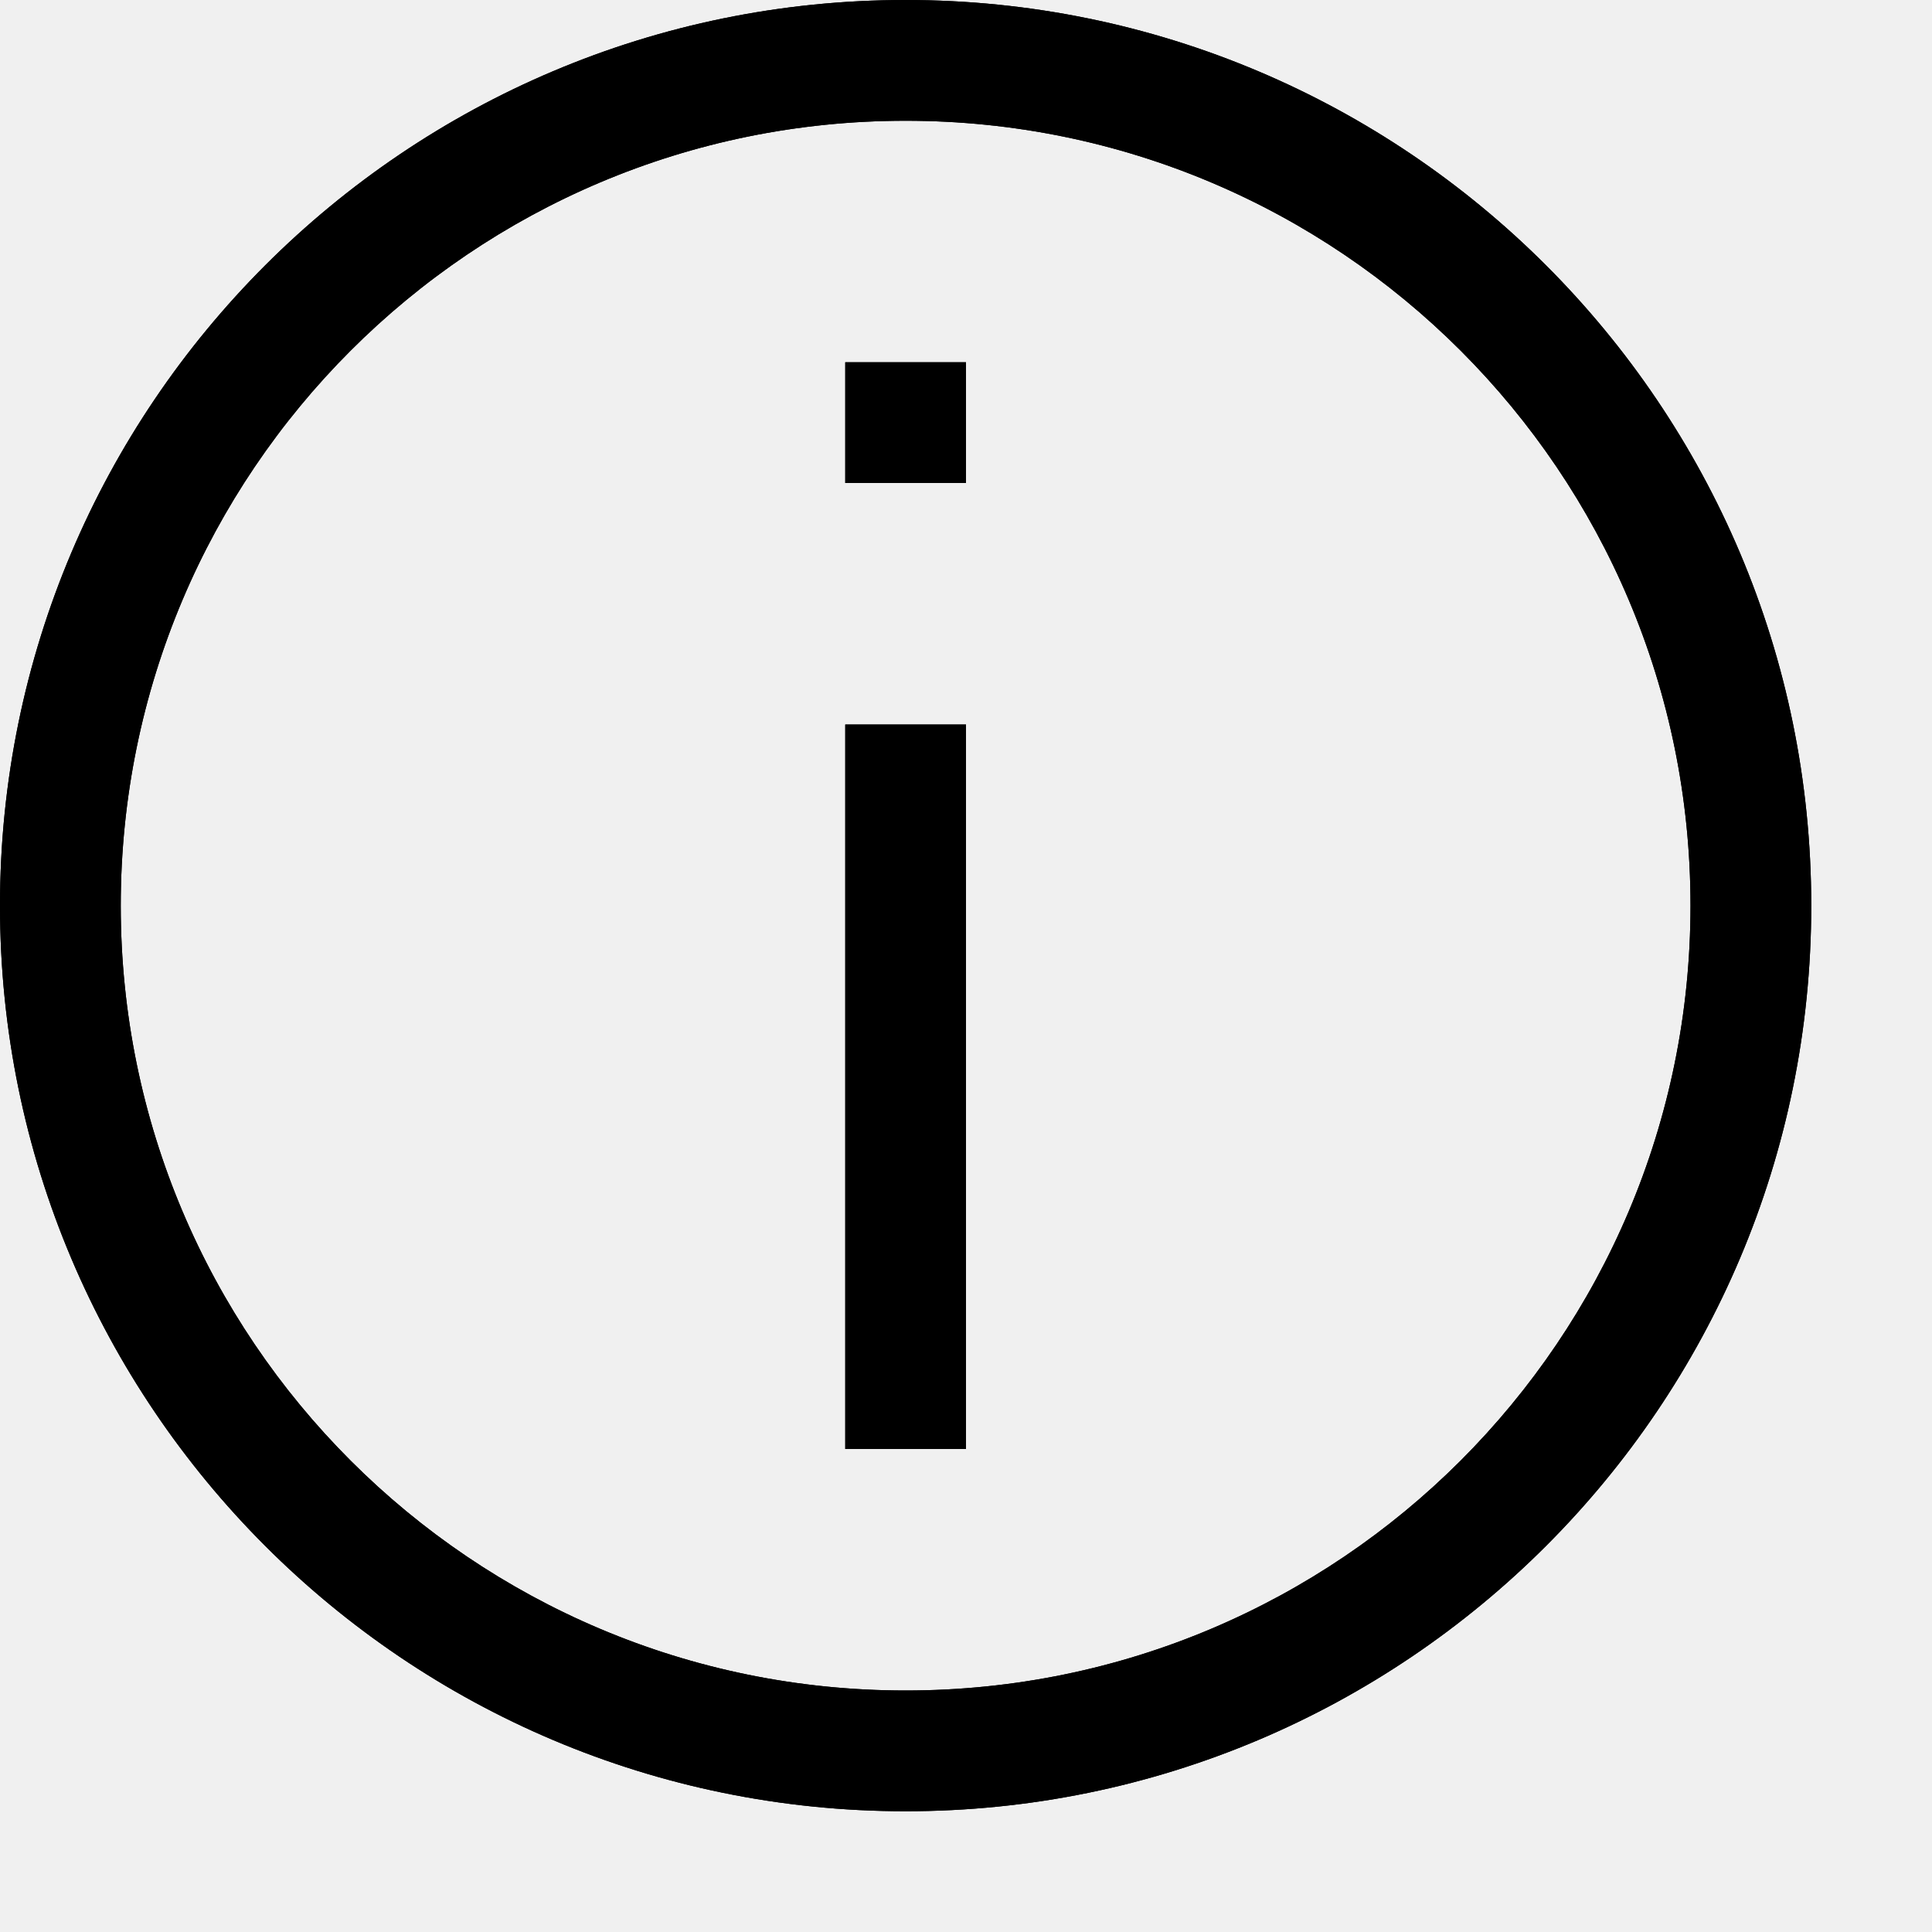
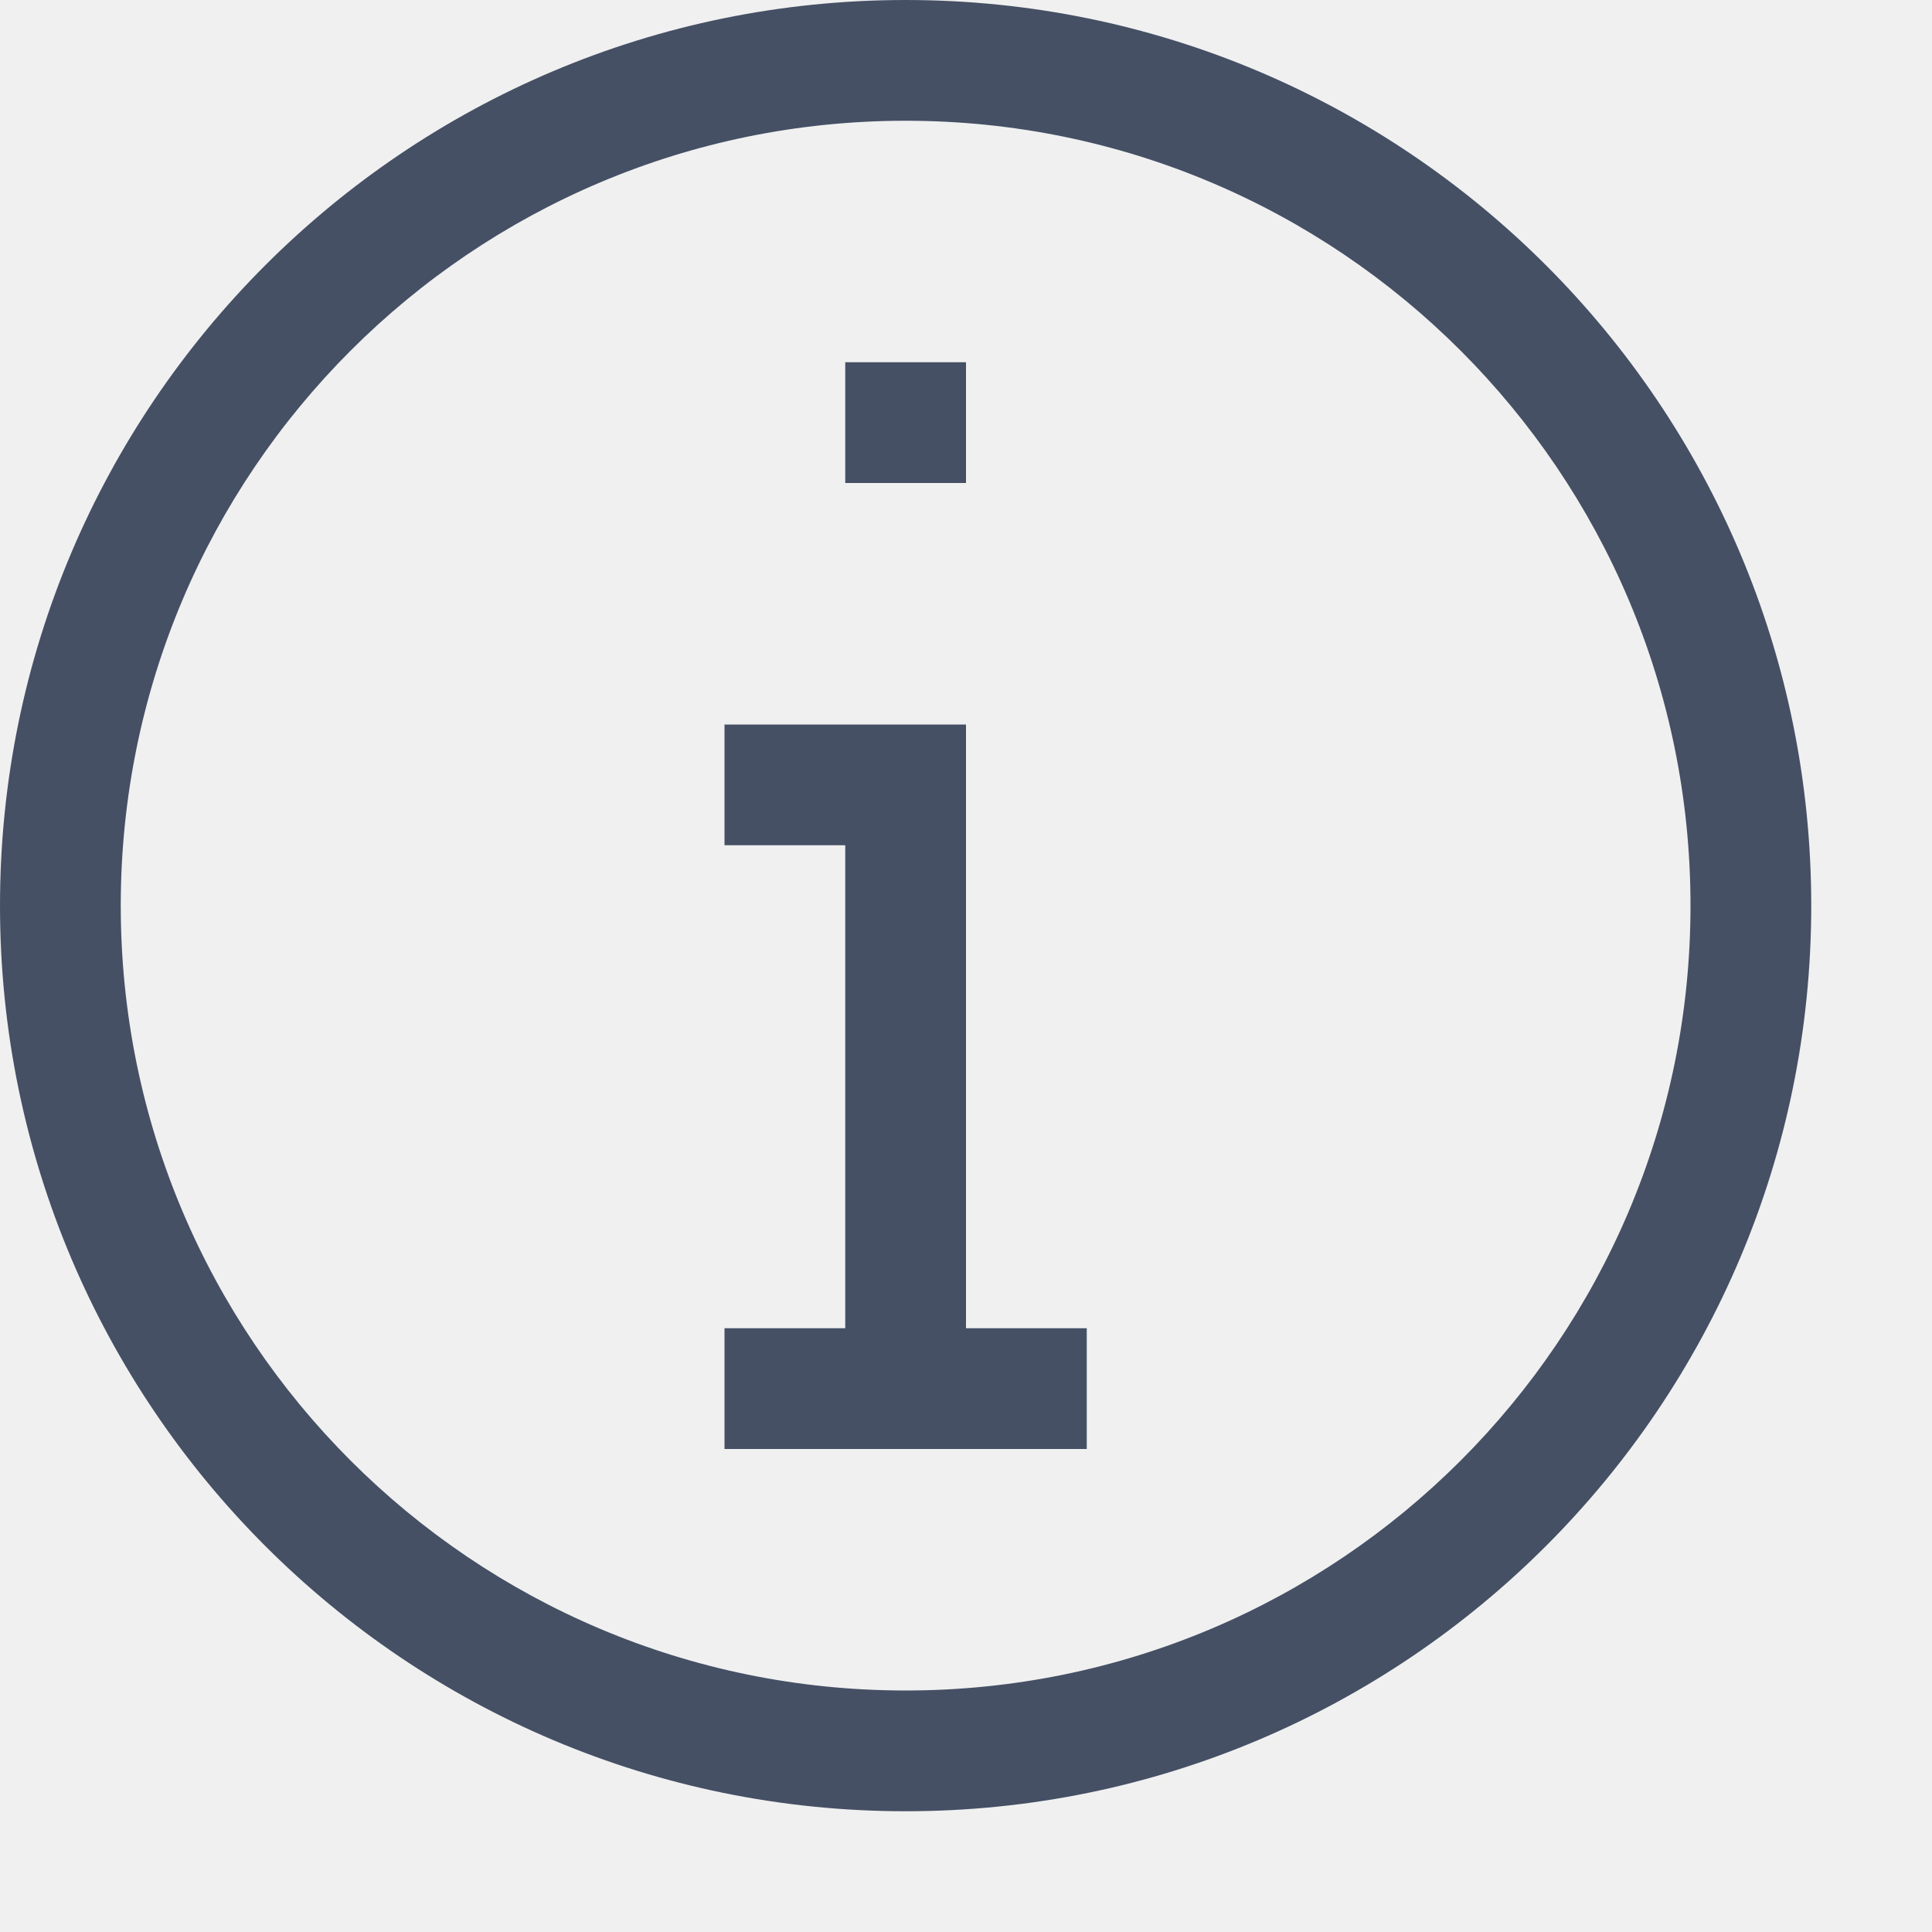
- <svg xmlns="http://www.w3.org/2000/svg" xmlns:xlink="http://www.w3.org/1999/xlink" width="16px" height="16px" viewBox="0 0 16 16" version="1.1">
-   <defs>
-     <path d="M7.5,15 C3.358,15 0,11.642 0,7.5 C0,3.358 3.358,0 7.5,0 C11.642,0 15,3.358 15,7.5 C15,11.642 11.642,15 7.5,15 Z M7.5,14 C11.09,14 14,11.09 14,7.5 C14,3.91 11.09,1 7.5,1 C3.91,1 1,3.91 1,7.5 C1,11.09 3.91,14 7.5,14 Z M7,6 L8,6 L8,12 L7,12 L7,6 Z M7,3 L8,3 L8,4 L7,4 L7,3 Z" id="path-1" />
-   </defs>
-   <g id="Symbols" stroke="none" stroke-width="1" fill="none" fill-rule="evenodd">
-     <g id="Icons-/-General-/-16-/-Info">
-       <mask id="mask-2" fill="white">
-         <use xlink:href="#path-1" />
-       </mask>
-       <use id="Combined-Shape" fill="#000000" xlink:href="#path-1" />
-       <g id="Colors-/-Black" mask="url(#mask-2)" fill="#000000">
-         <rect id="Rectangle" x="0" y="0" width="16" height="16" />
-       </g>
-     </g>
-   </g>
+ <svg xmlns="http://www.w3.org/2000/svg" viewBox="0 0 16 16" fill="none">
+   <path fill-rule="evenodd" clip-rule="evenodd" d="M7.5 15C11.642 15 15 11.642 15 7.5C15 3.358 11.642 0 7.5 0C3.358 0 0 3.358 0 7.5C0 11.642 3.358 15 7.5 15ZM7.5 14C11.09 14 14 11.09 14 7.5C14 3.91 11.09 1 7.5 1C3.91 1 1 3.91 1 7.5C1 11.09 3.91 14 7.5 14ZM8 6V11H9V12H6V11H7V7H6V6H7H8ZM8 4V3H7V4H8Z" fill="#455065" />
</svg>
